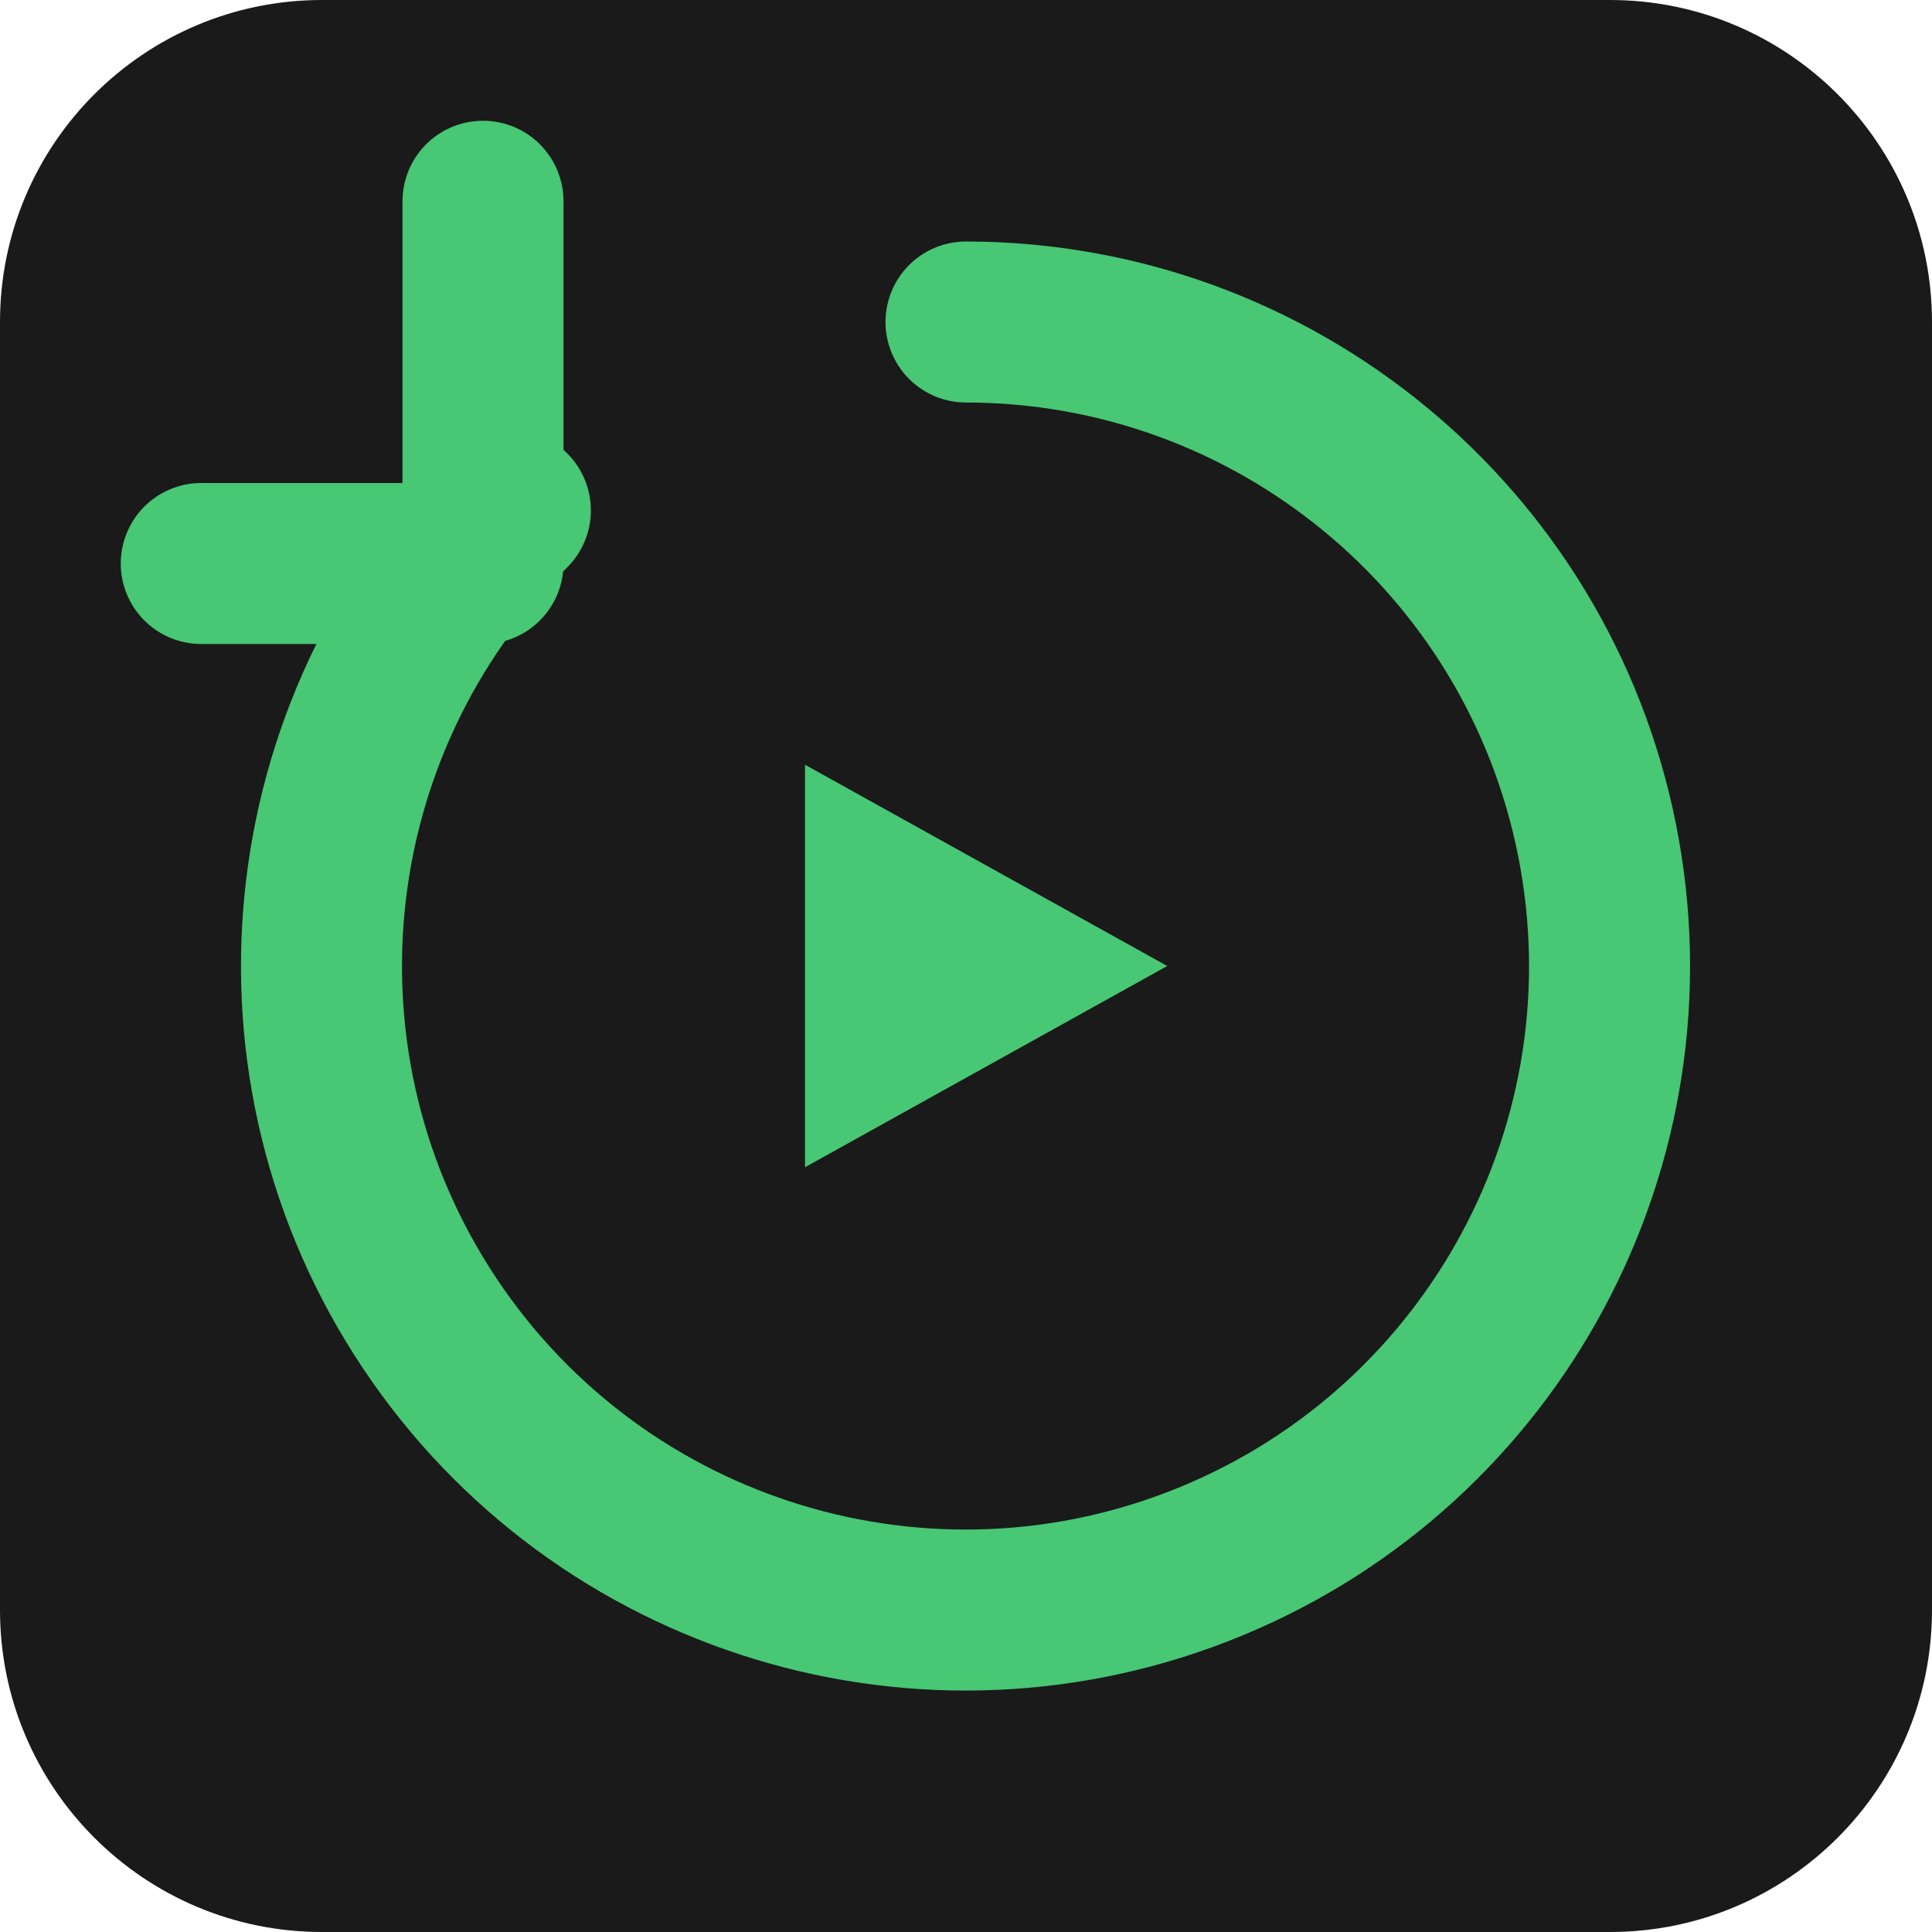
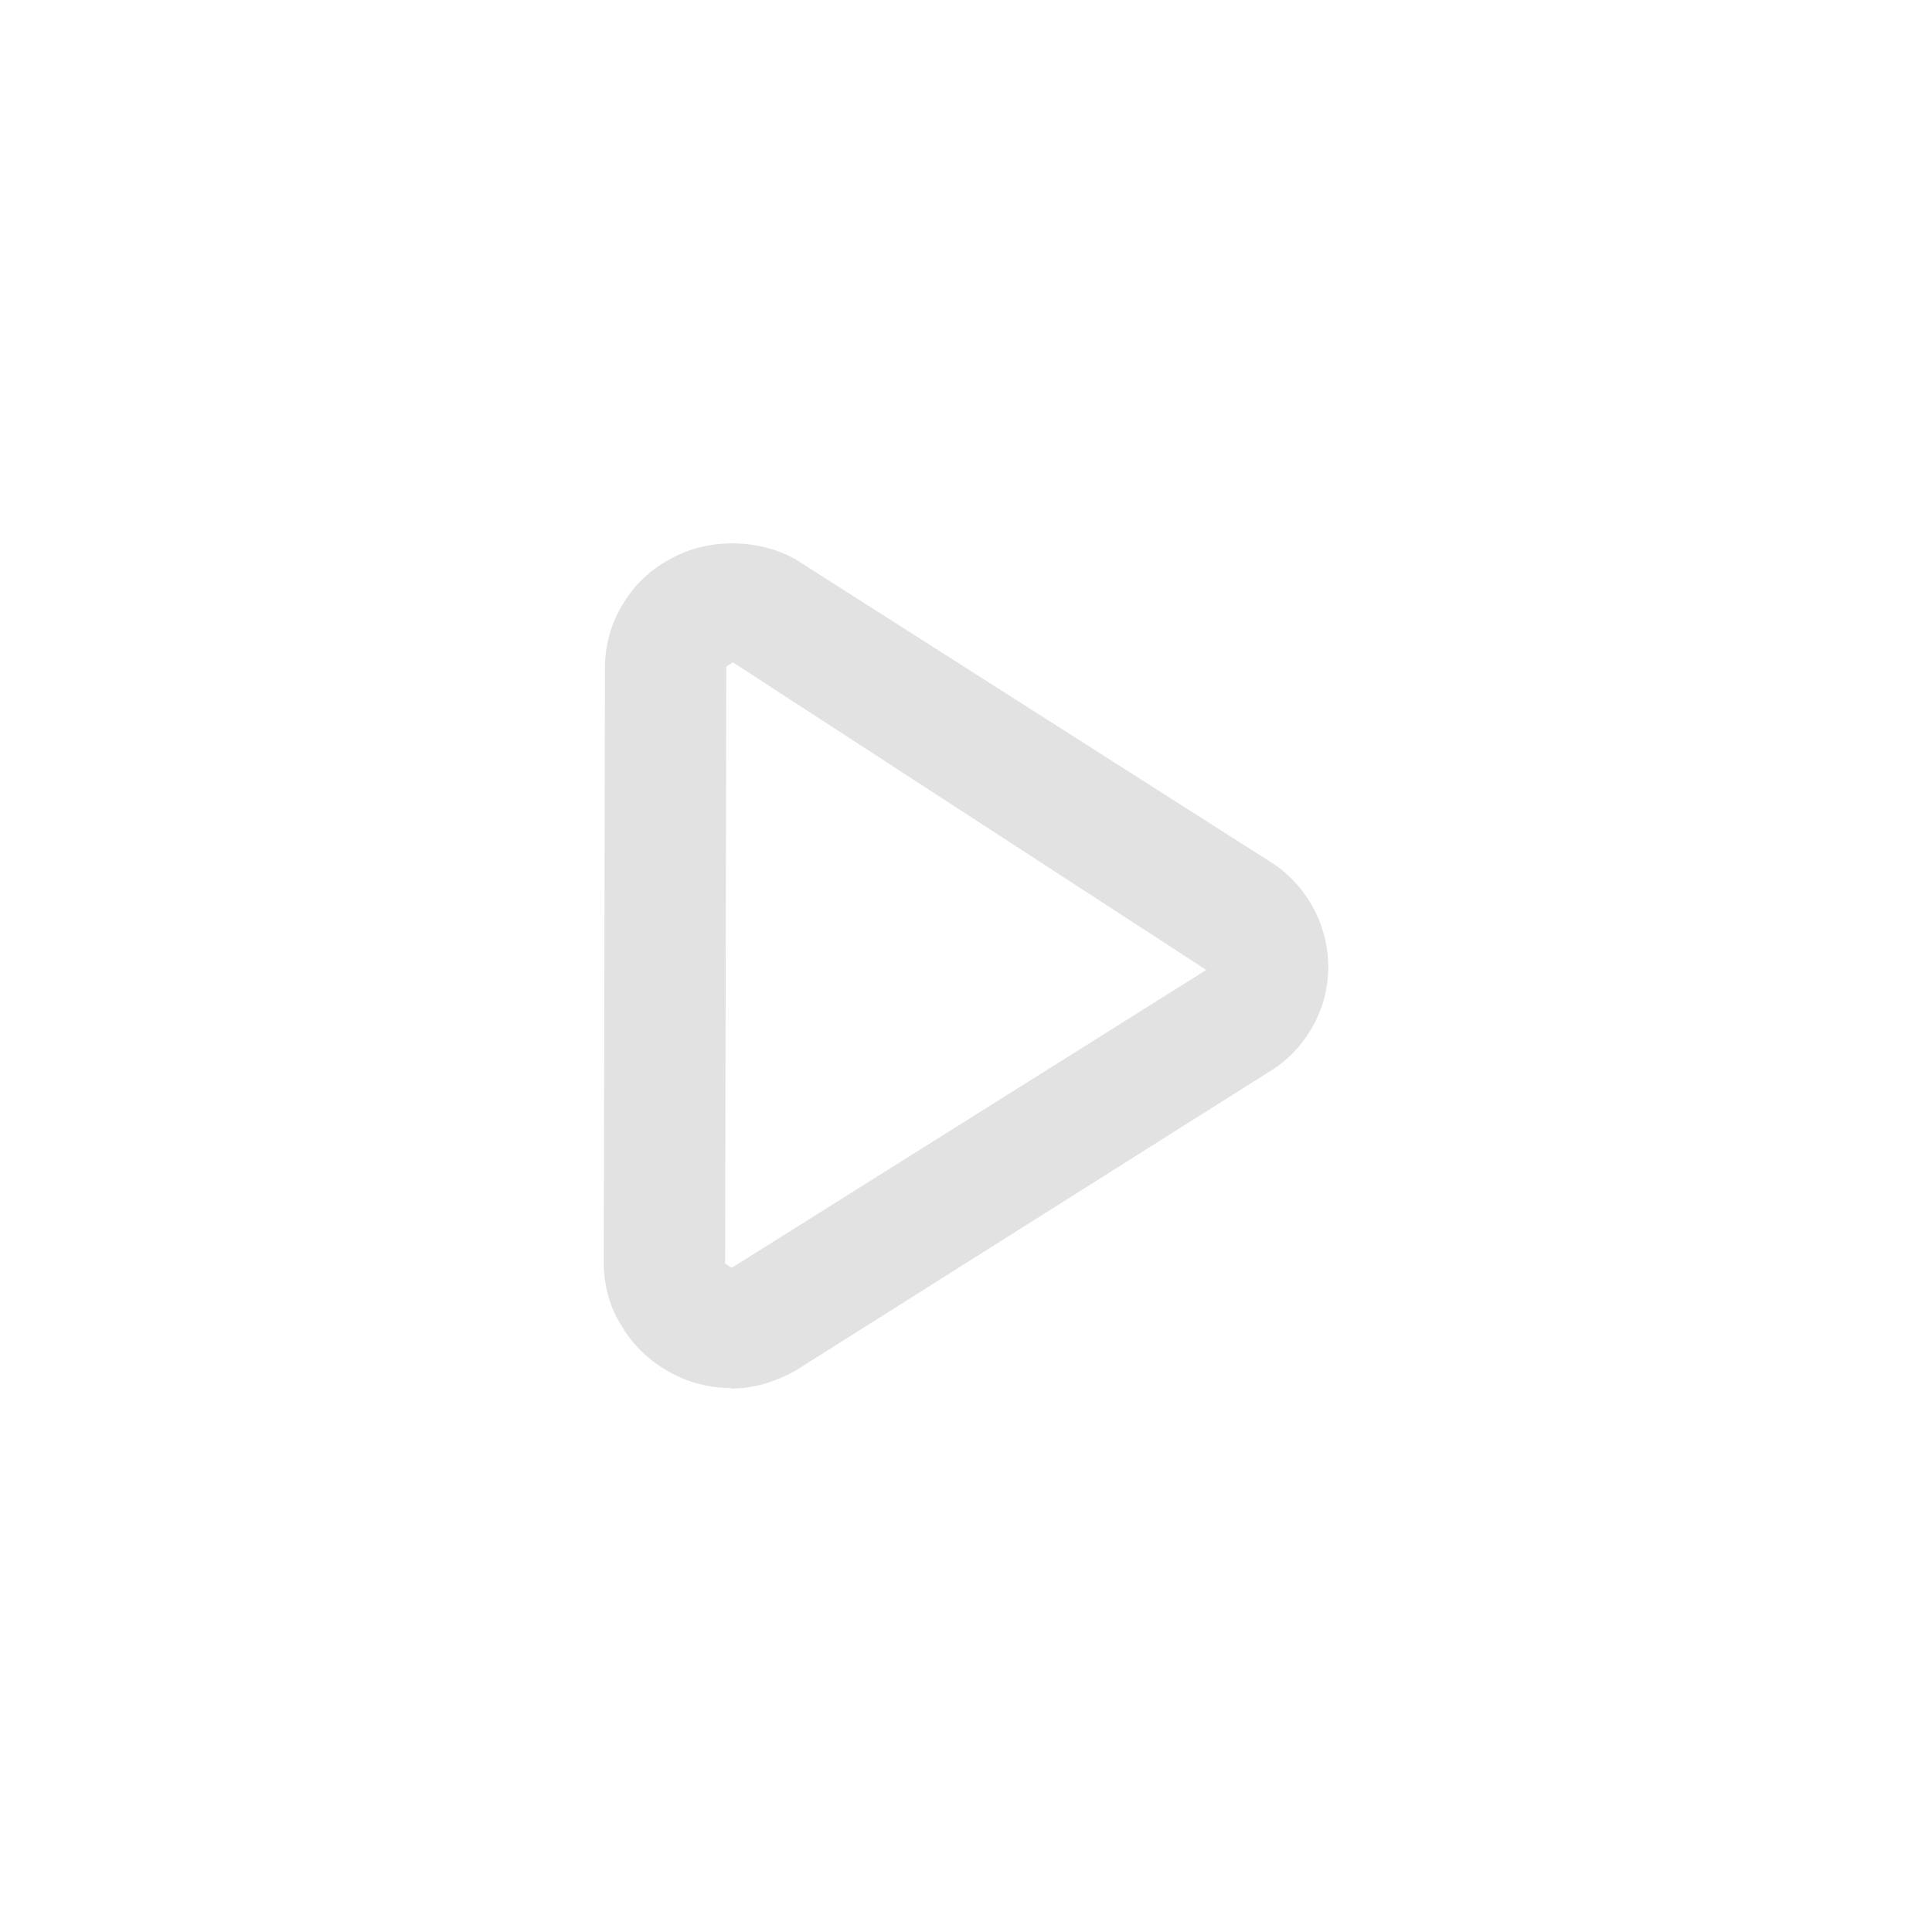
- <svg xmlns="http://www.w3.org/2000/svg" viewBox="0 0 24 24" width="24" height="24">
-   <rect width="24" height="24" rx="4" fill="#1A1A1A" />
-   <path d="M12 4a8 8 0 1 1-5.66 2.34" stroke="#48C774" stroke-width="2" fill="none" stroke-linecap="round" />
-   <path d="M6 2.5V7H2.5" stroke="#48C774" stroke-width="2" fill="none" stroke-linecap="round" stroke-linejoin="round" />
-   <path d="M10 9.5l4.5 2.5-4.5 2.5V9.5z" fill="#48C774" />
+ <svg xmlns="http://www.w3.org/2000/svg" width="32" height="32" viewBox="0 0 32 32" fill="none">
+   <path d="M12.11 22.99C11.75 22.99 11.39 22.9 11.08 22.72C10.77 22.55 10.49 22.29 10.3 21.969C10.1 21.659 10 21.289 10 20.909L10.02 11.062C10.02 10.691 10.12 10.321 10.32 10.001C10.51 9.68 10.79 9.42 11.12 9.25C11.71 8.92 12.54 8.91 13.17 9.26L21.04 14.274C21.33 14.454 21.57 14.714 21.74 15.014C21.91 15.325 22 15.665 22 16.015C22 16.365 21.91 16.706 21.74 17.006C21.57 17.306 21.33 17.566 21.03 17.746L13.18 22.7C12.82 22.9 12.46 23 12.1 23L12.11 22.99ZM12.14 10.971L12.03 11.041C12.03 11.041 12.03 11.062 12.03 11.072L12.01 20.928L12.12 20.999L19.98 16.065L12.14 10.971Z" fill="#E2E2E2" />
</svg>
